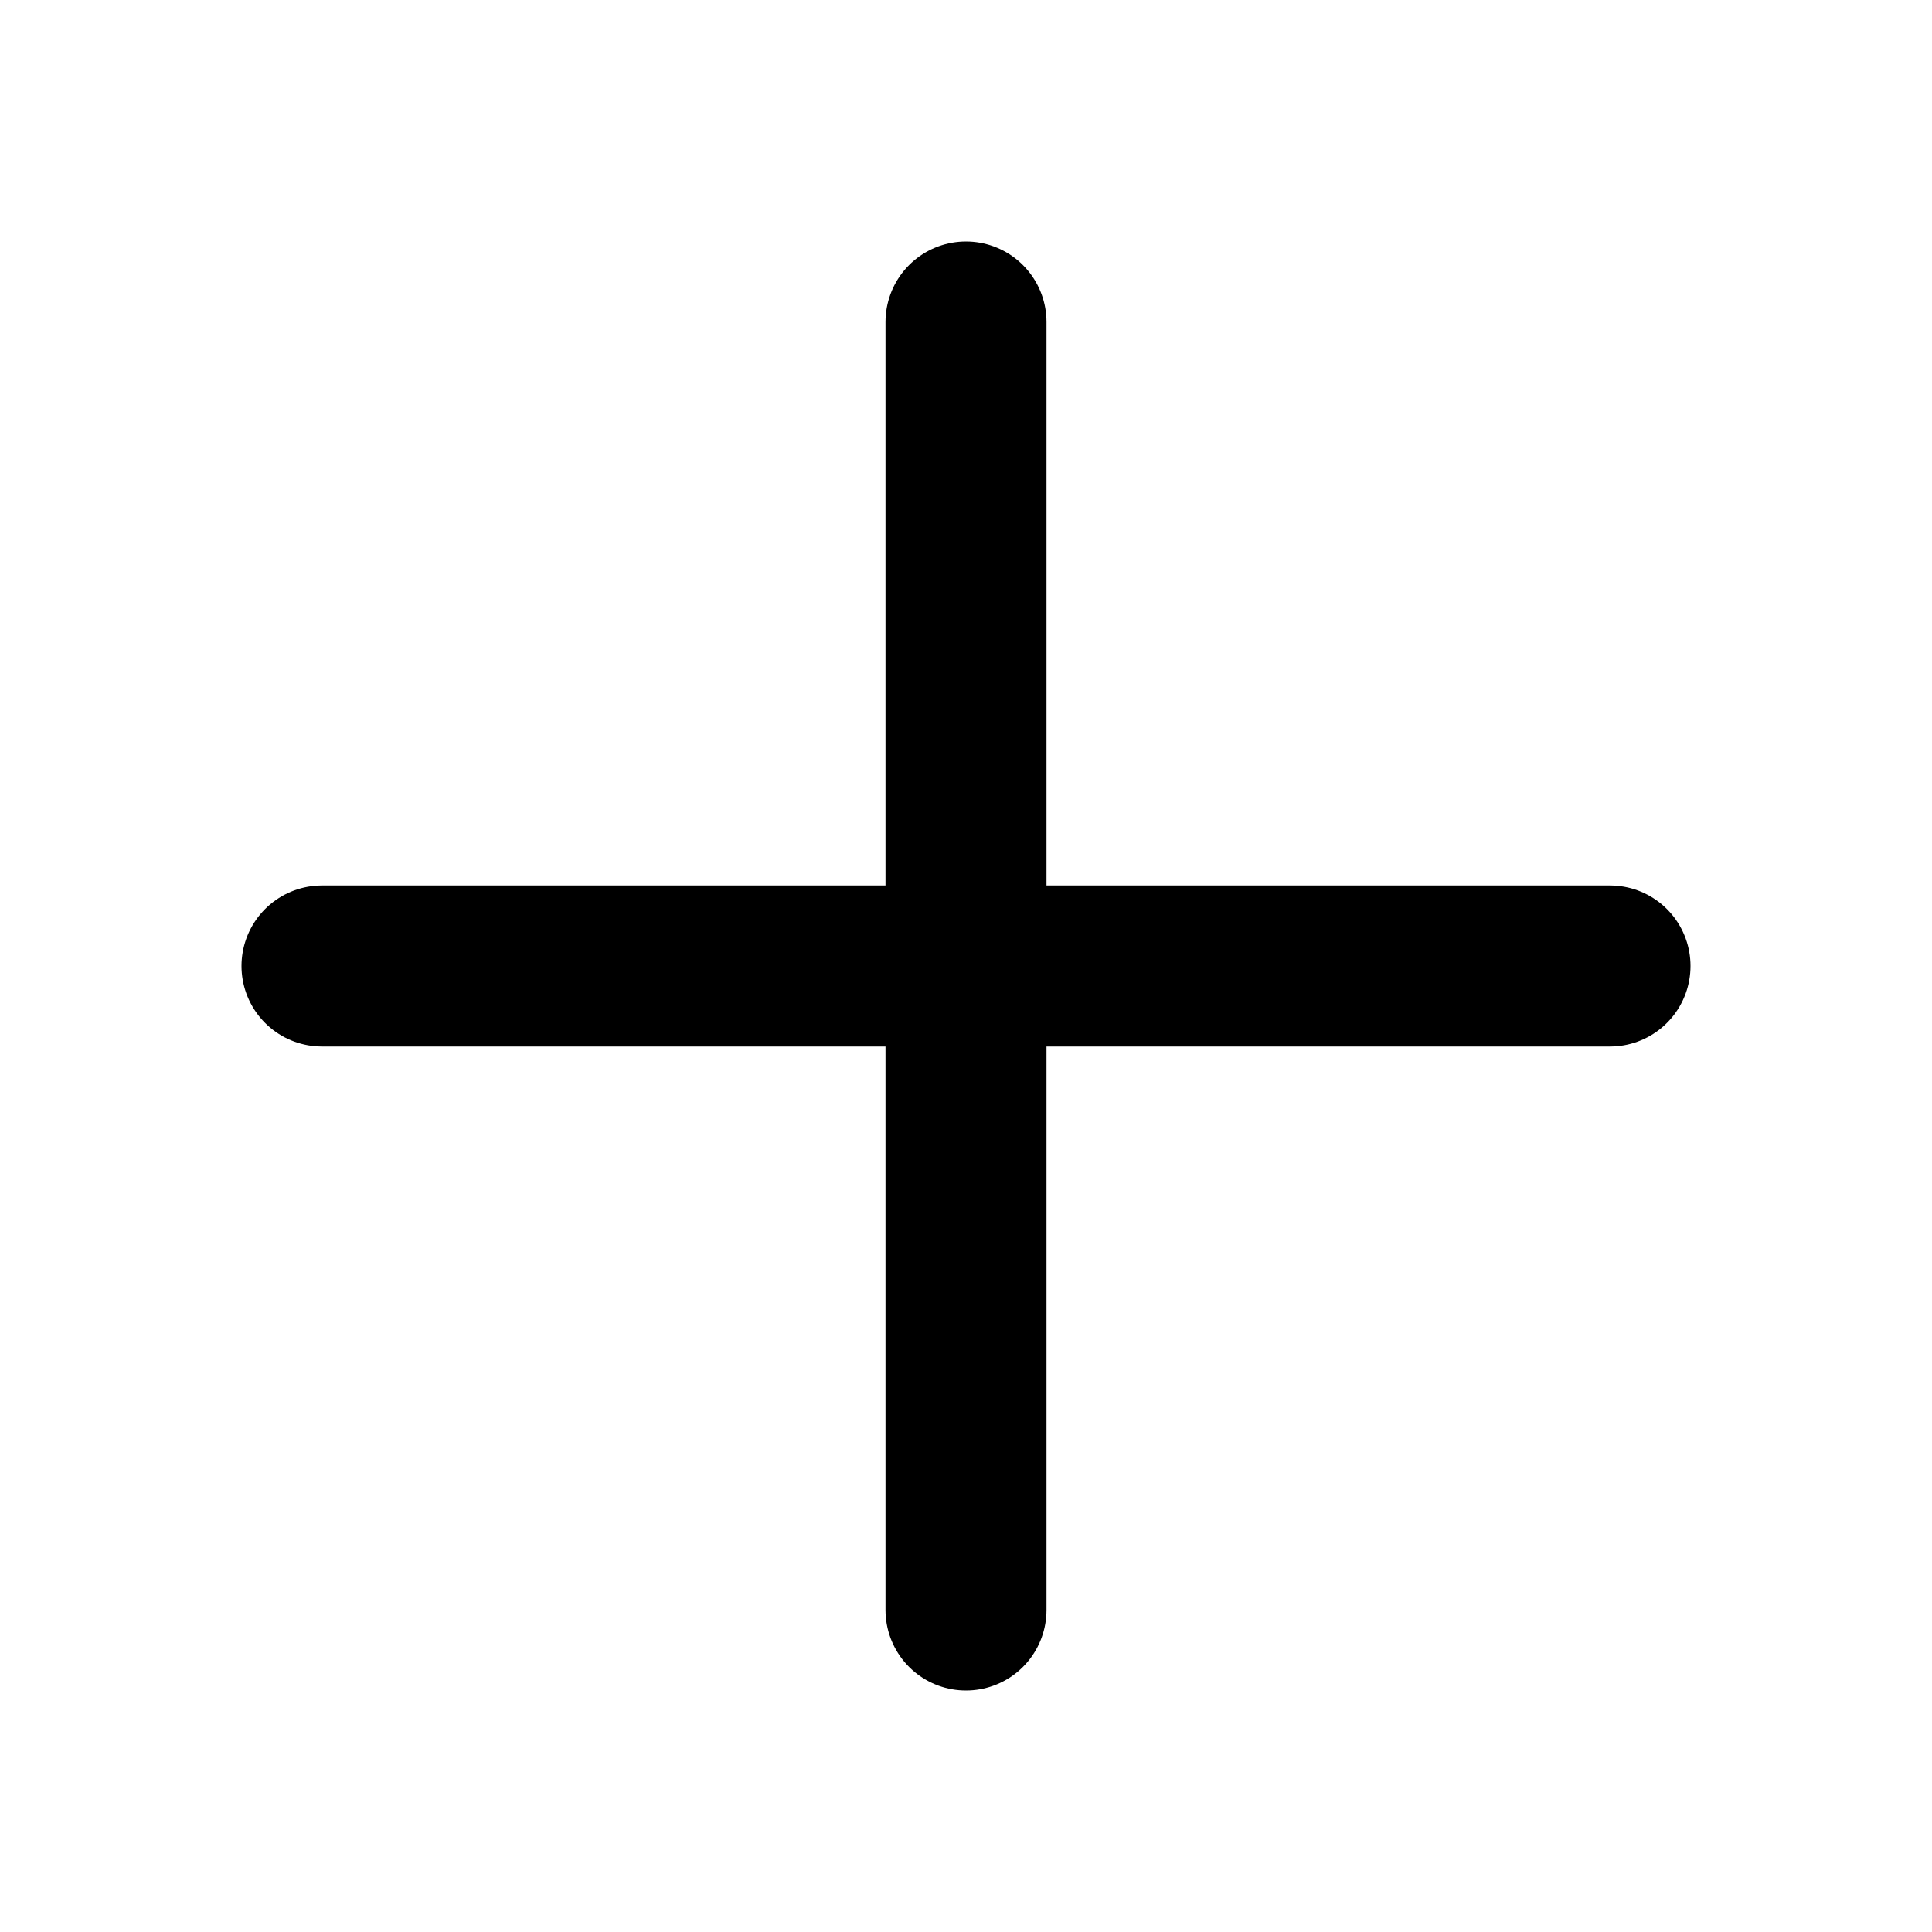
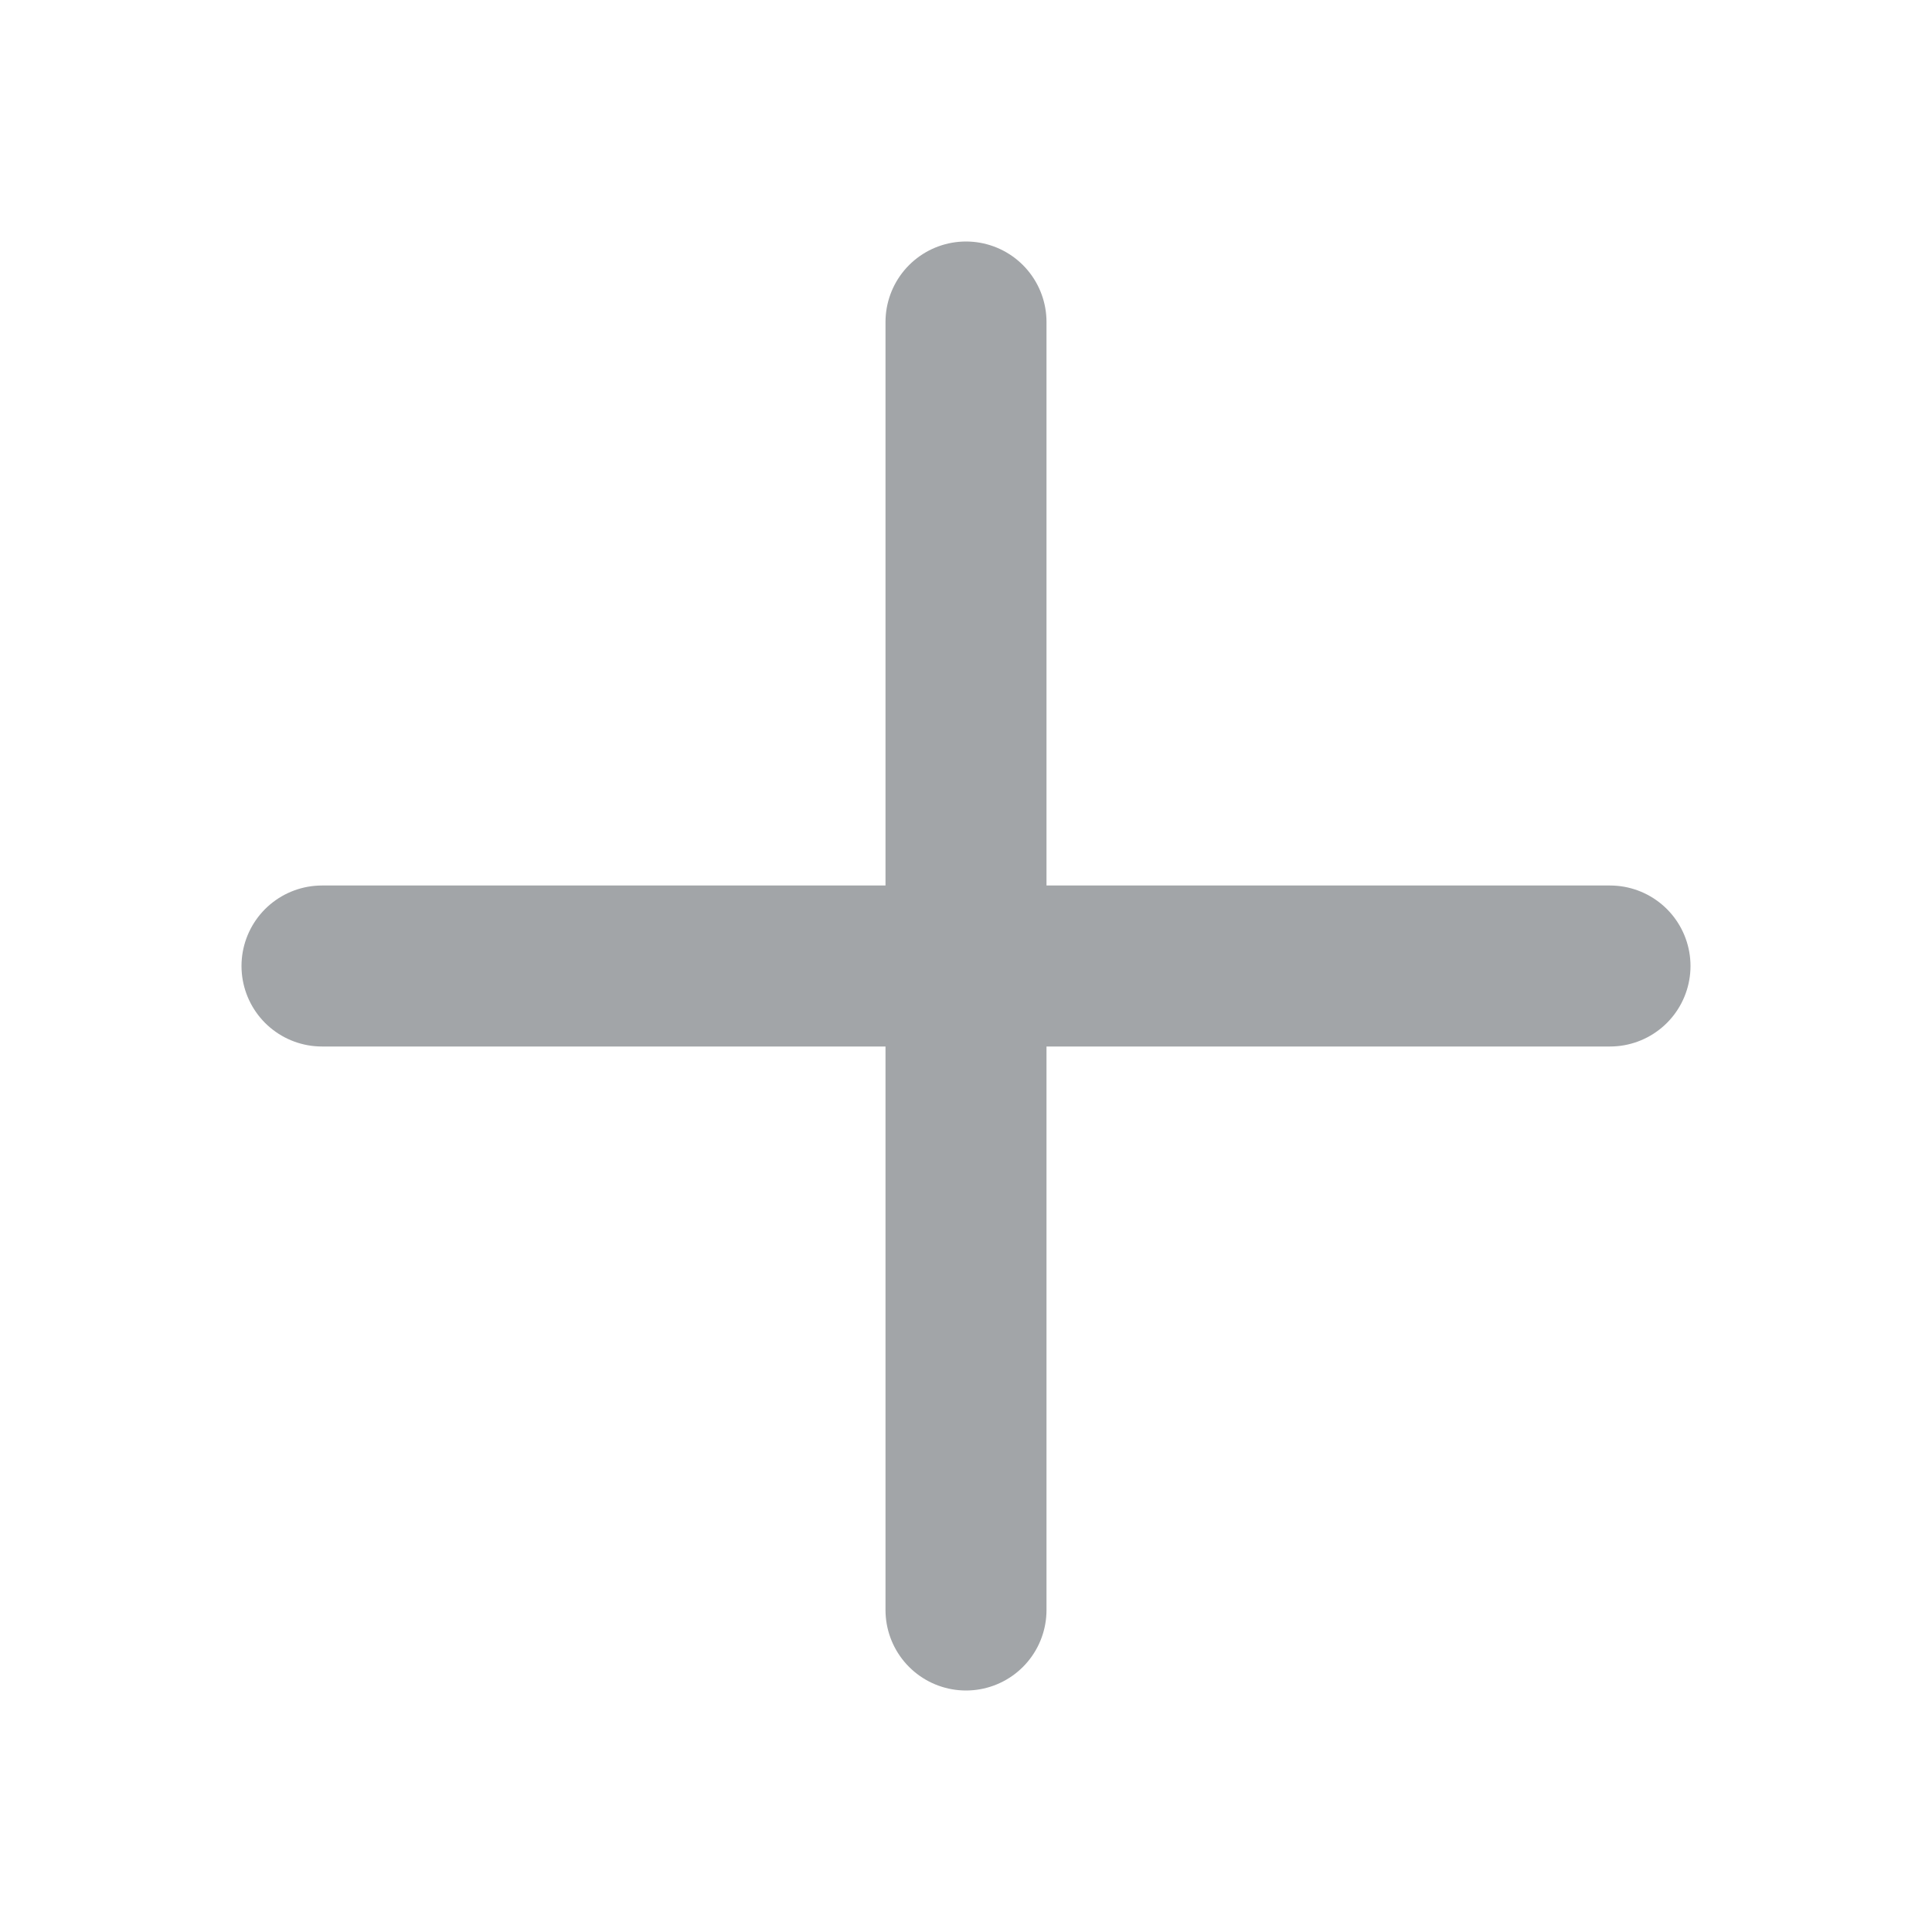
- <svg xmlns="http://www.w3.org/2000/svg" width="800px" height="800px" viewBox="0 0 24 24" fill="none">
-   <g id="SVGRepo_bgCarrier" stroke-width="0" />
-   <g id="SVGRepo_tracerCarrier" stroke-linecap="round" stroke-linejoin="round" />
-   <g id="SVGRepo_iconCarrier">
-     <path d="M4 12H20M12 4V20" stroke="#000000" stroke-width="2" stroke-linecap="round" stroke-linejoin="round" />
-   </g>
+ <svg xmlns="http://www.w3.org/2000/svg" width="800" height="800" viewBox="0 0 24 24" fill="none">
+   <path d="M4 12H20M12 4V20" stroke="#a2a5a8" stroke-width="2" stroke-linecap="round" stroke-linejoin="round" />
</svg>
